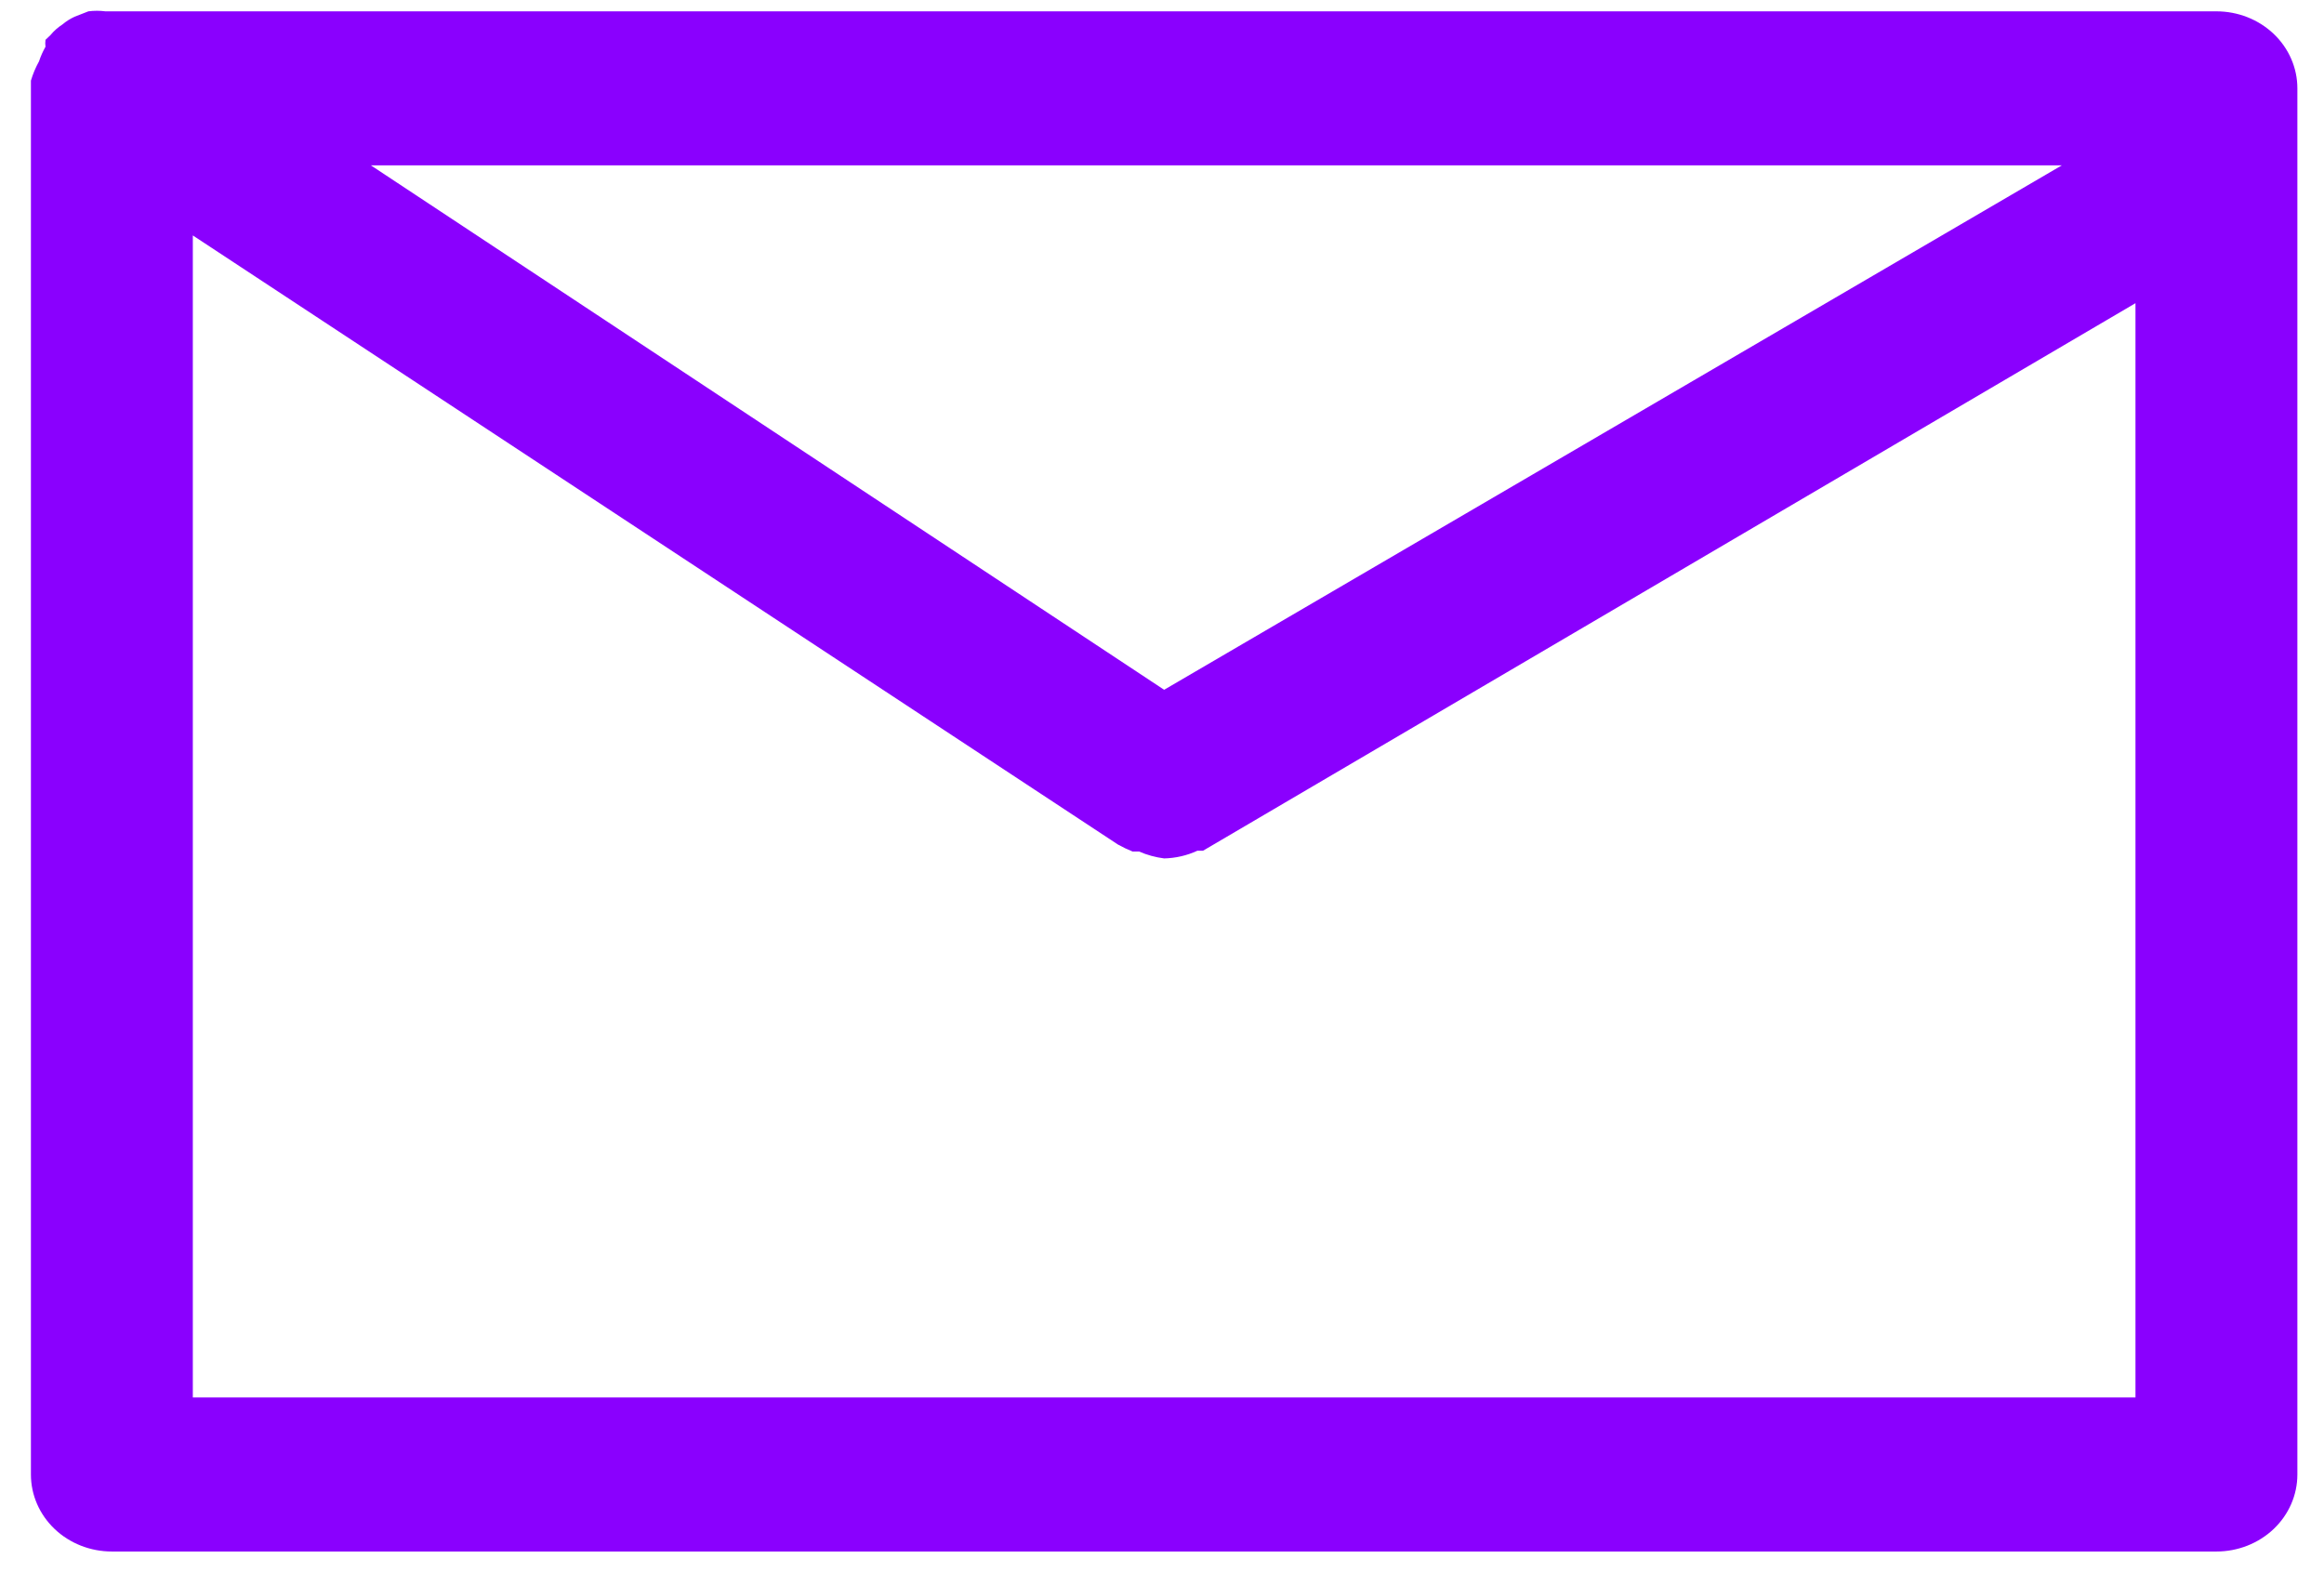
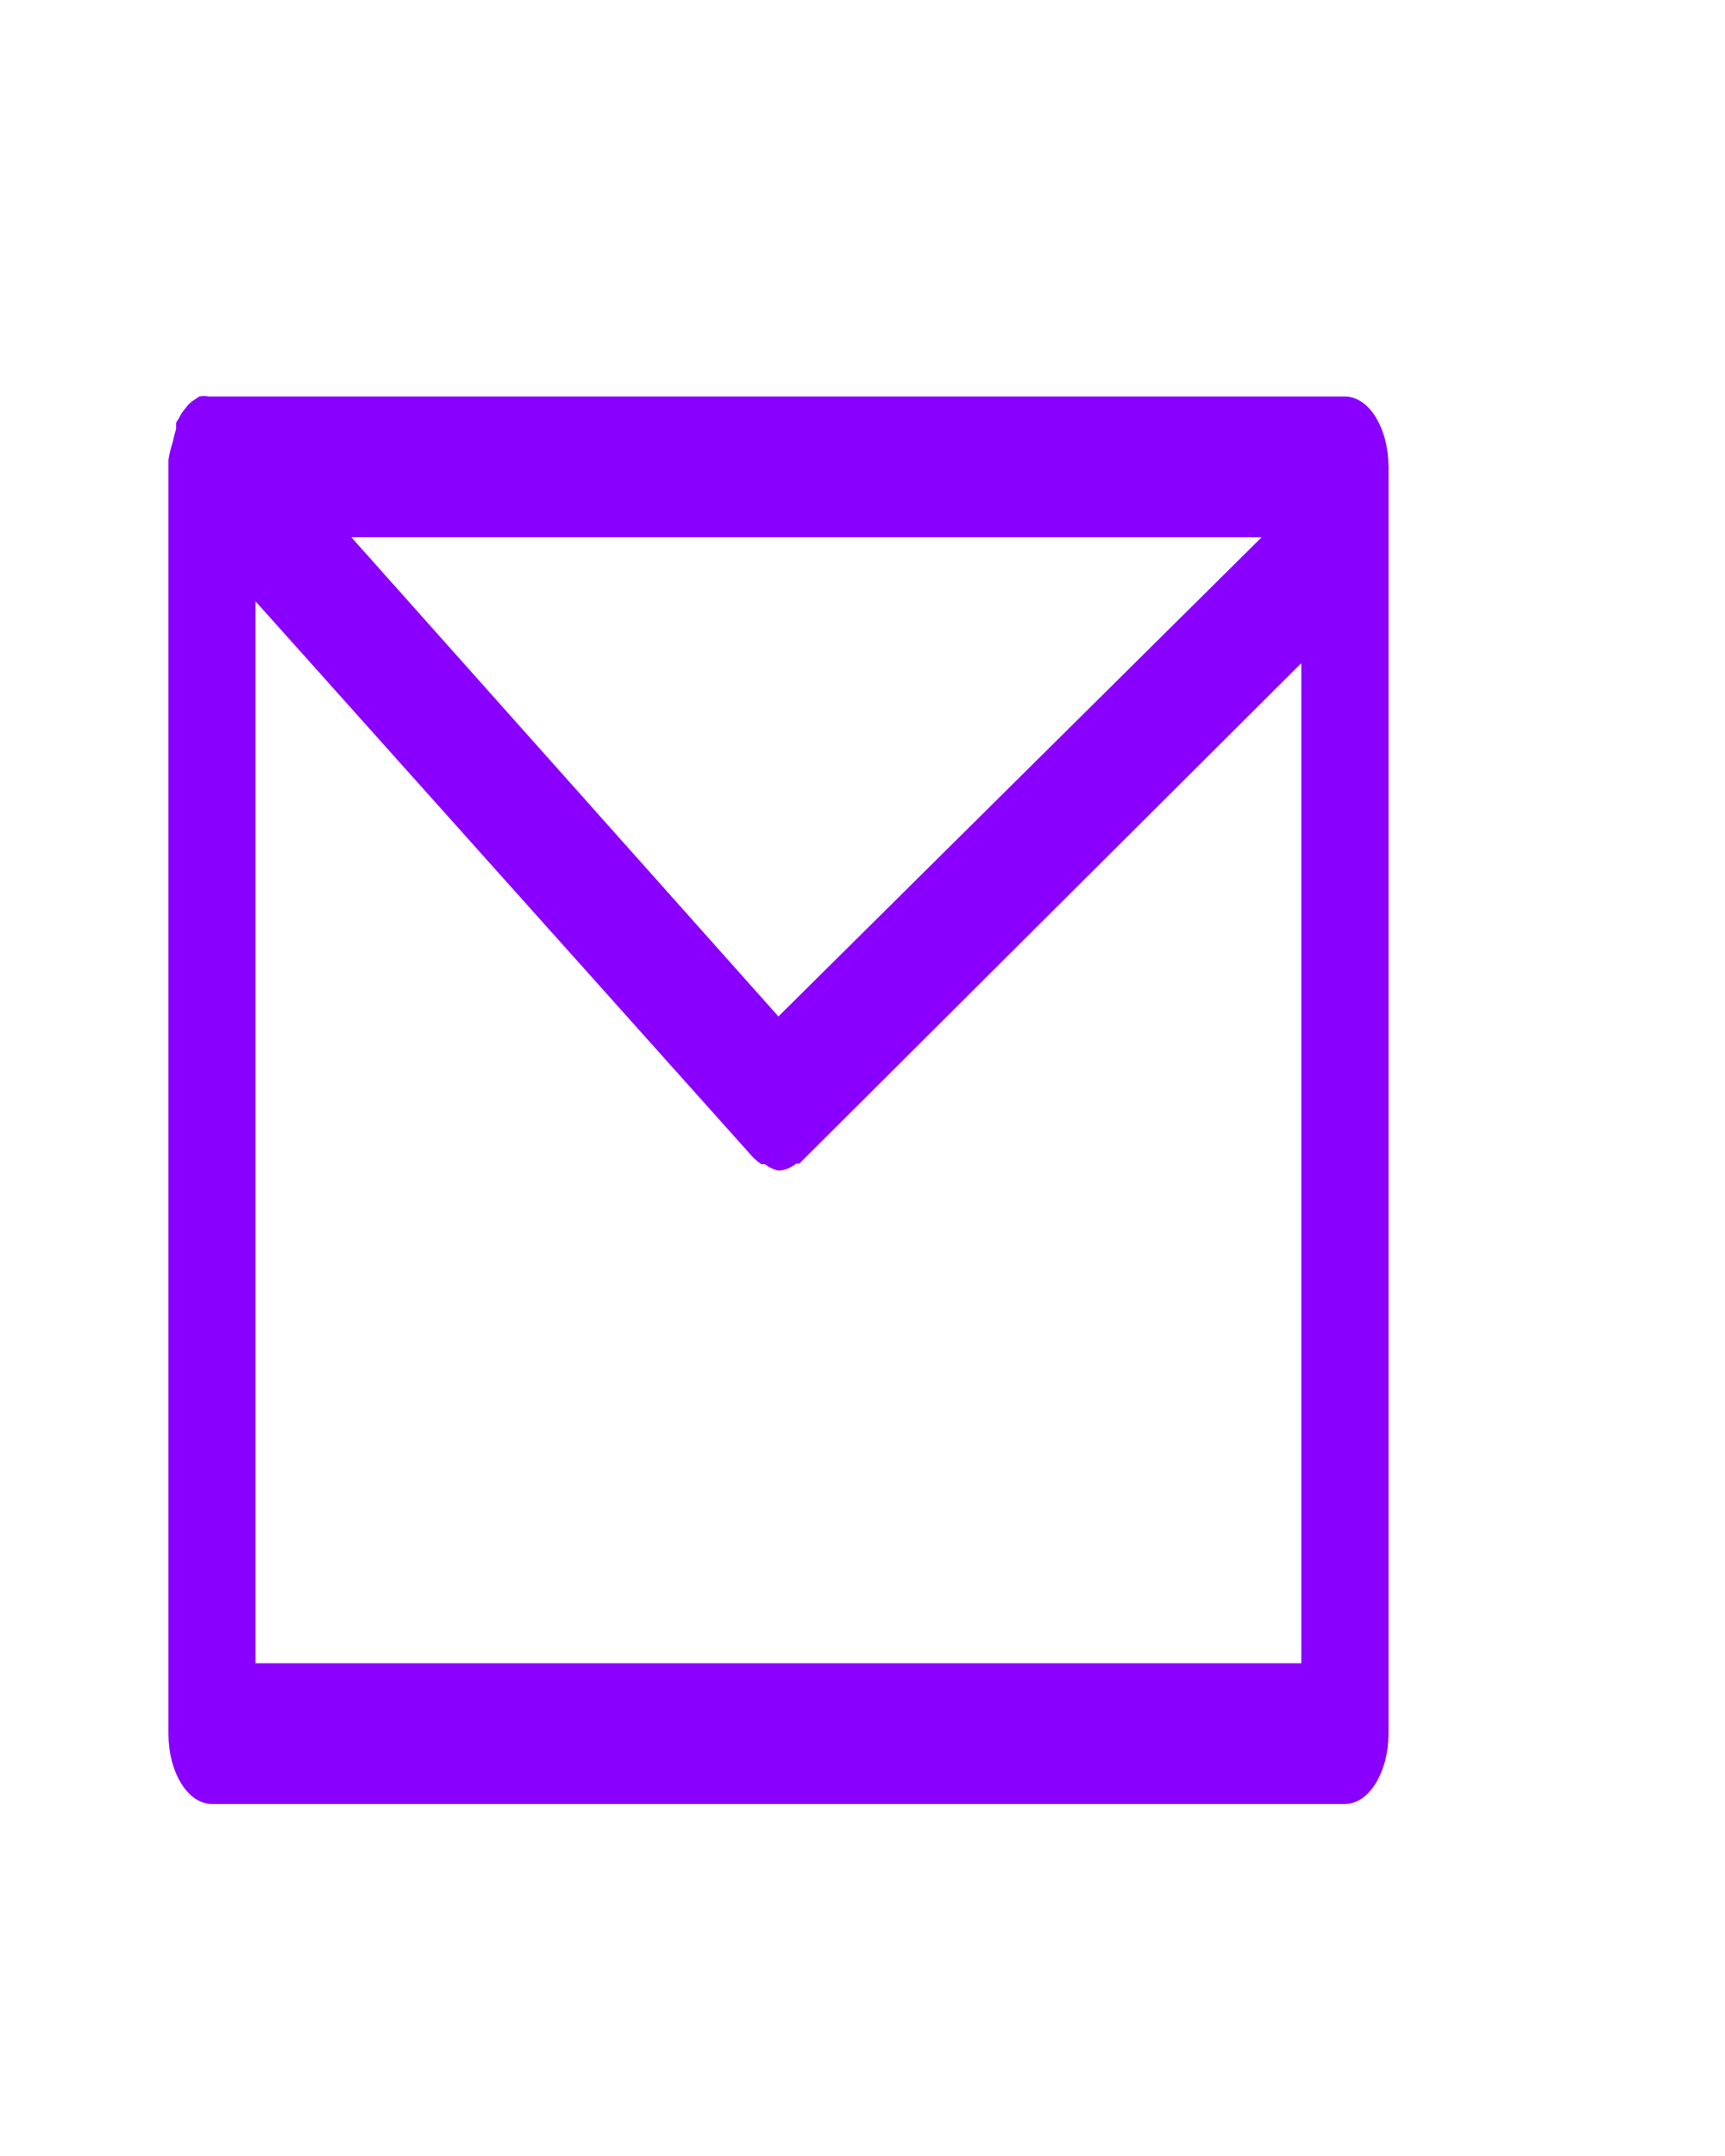
- <svg xmlns="http://www.w3.org/2000/svg" width="66" height="45" viewBox="0 0 66 45" fill="none">
-   <path d="M62.945 0.322H3.177H2.993C2.833 0.301 2.67 0.301 2.51 0.322L2.119 0.475C1.994 0.532 1.878 0.606 1.775 0.693C1.644 0.778 1.527 0.881 1.43 1L1.292 1.131C1.283 1.196 1.283 1.262 1.292 1.328C1.217 1.46 1.155 1.599 1.108 1.743C1.011 1.917 0.934 2.101 0.878 2.29C0.878 2.29 0.878 2.509 0.878 2.509V41.874C0.878 42.454 1.12 43.011 1.551 43.421C1.982 43.831 2.567 44.061 3.177 44.061H62.945C63.555 44.061 64.139 43.831 64.571 43.421C65.002 43.011 65.244 42.454 65.244 41.874V2.509C65.244 1.929 65.002 1.372 64.571 0.962C64.139 0.552 63.555 0.322 62.945 0.322ZM33.061 19.589L10.533 4.696H58.554L33.061 19.589ZM5.476 39.687V6.686L31.751 23.985C31.884 24.059 32.022 24.125 32.164 24.182H32.348C32.574 24.28 32.815 24.347 33.061 24.378C33.388 24.37 33.709 24.296 34.004 24.16H34.164L60.646 8.61V39.687H5.476Z" fill="#8A00FE" />
+ <svg xmlns="http://www.w3.org/2000/svg" width="16" height="20" viewBox="0 0 16 20" fill="none">
+   <path d="M12.474 3.678H1.966H1.933C1.905 3.672 1.877 3.672 1.848 3.678L1.78 3.724C1.758 3.741 1.737 3.763 1.719 3.789C1.696 3.814 1.676 3.845 1.659 3.88L1.634 3.92C1.633 3.939 1.633 3.959 1.634 3.978C1.621 4.018 1.61 4.059 1.602 4.102C1.585 4.154 1.571 4.209 1.562 4.266C1.562 4.266 1.562 4.331 1.562 4.331V16.082C1.562 16.255 1.604 16.421 1.68 16.543C1.756 16.666 1.859 16.735 1.966 16.735H12.474C12.582 16.735 12.684 16.666 12.76 16.543C12.836 16.421 12.879 16.255 12.879 16.082V4.331C12.879 4.158 12.836 3.992 12.76 3.869C12.684 3.747 12.582 3.678 12.474 3.678ZM7.22 9.429L3.259 4.984H11.702L7.22 9.429ZM2.37 15.429V5.578L6.99 10.742C7.013 10.764 7.037 10.783 7.062 10.8H7.095C7.134 10.83 7.177 10.85 7.22 10.859C7.278 10.857 7.334 10.834 7.386 10.794H7.414L12.07 6.152V15.429H2.37Z" fill="#8A00FE" />
</svg>
